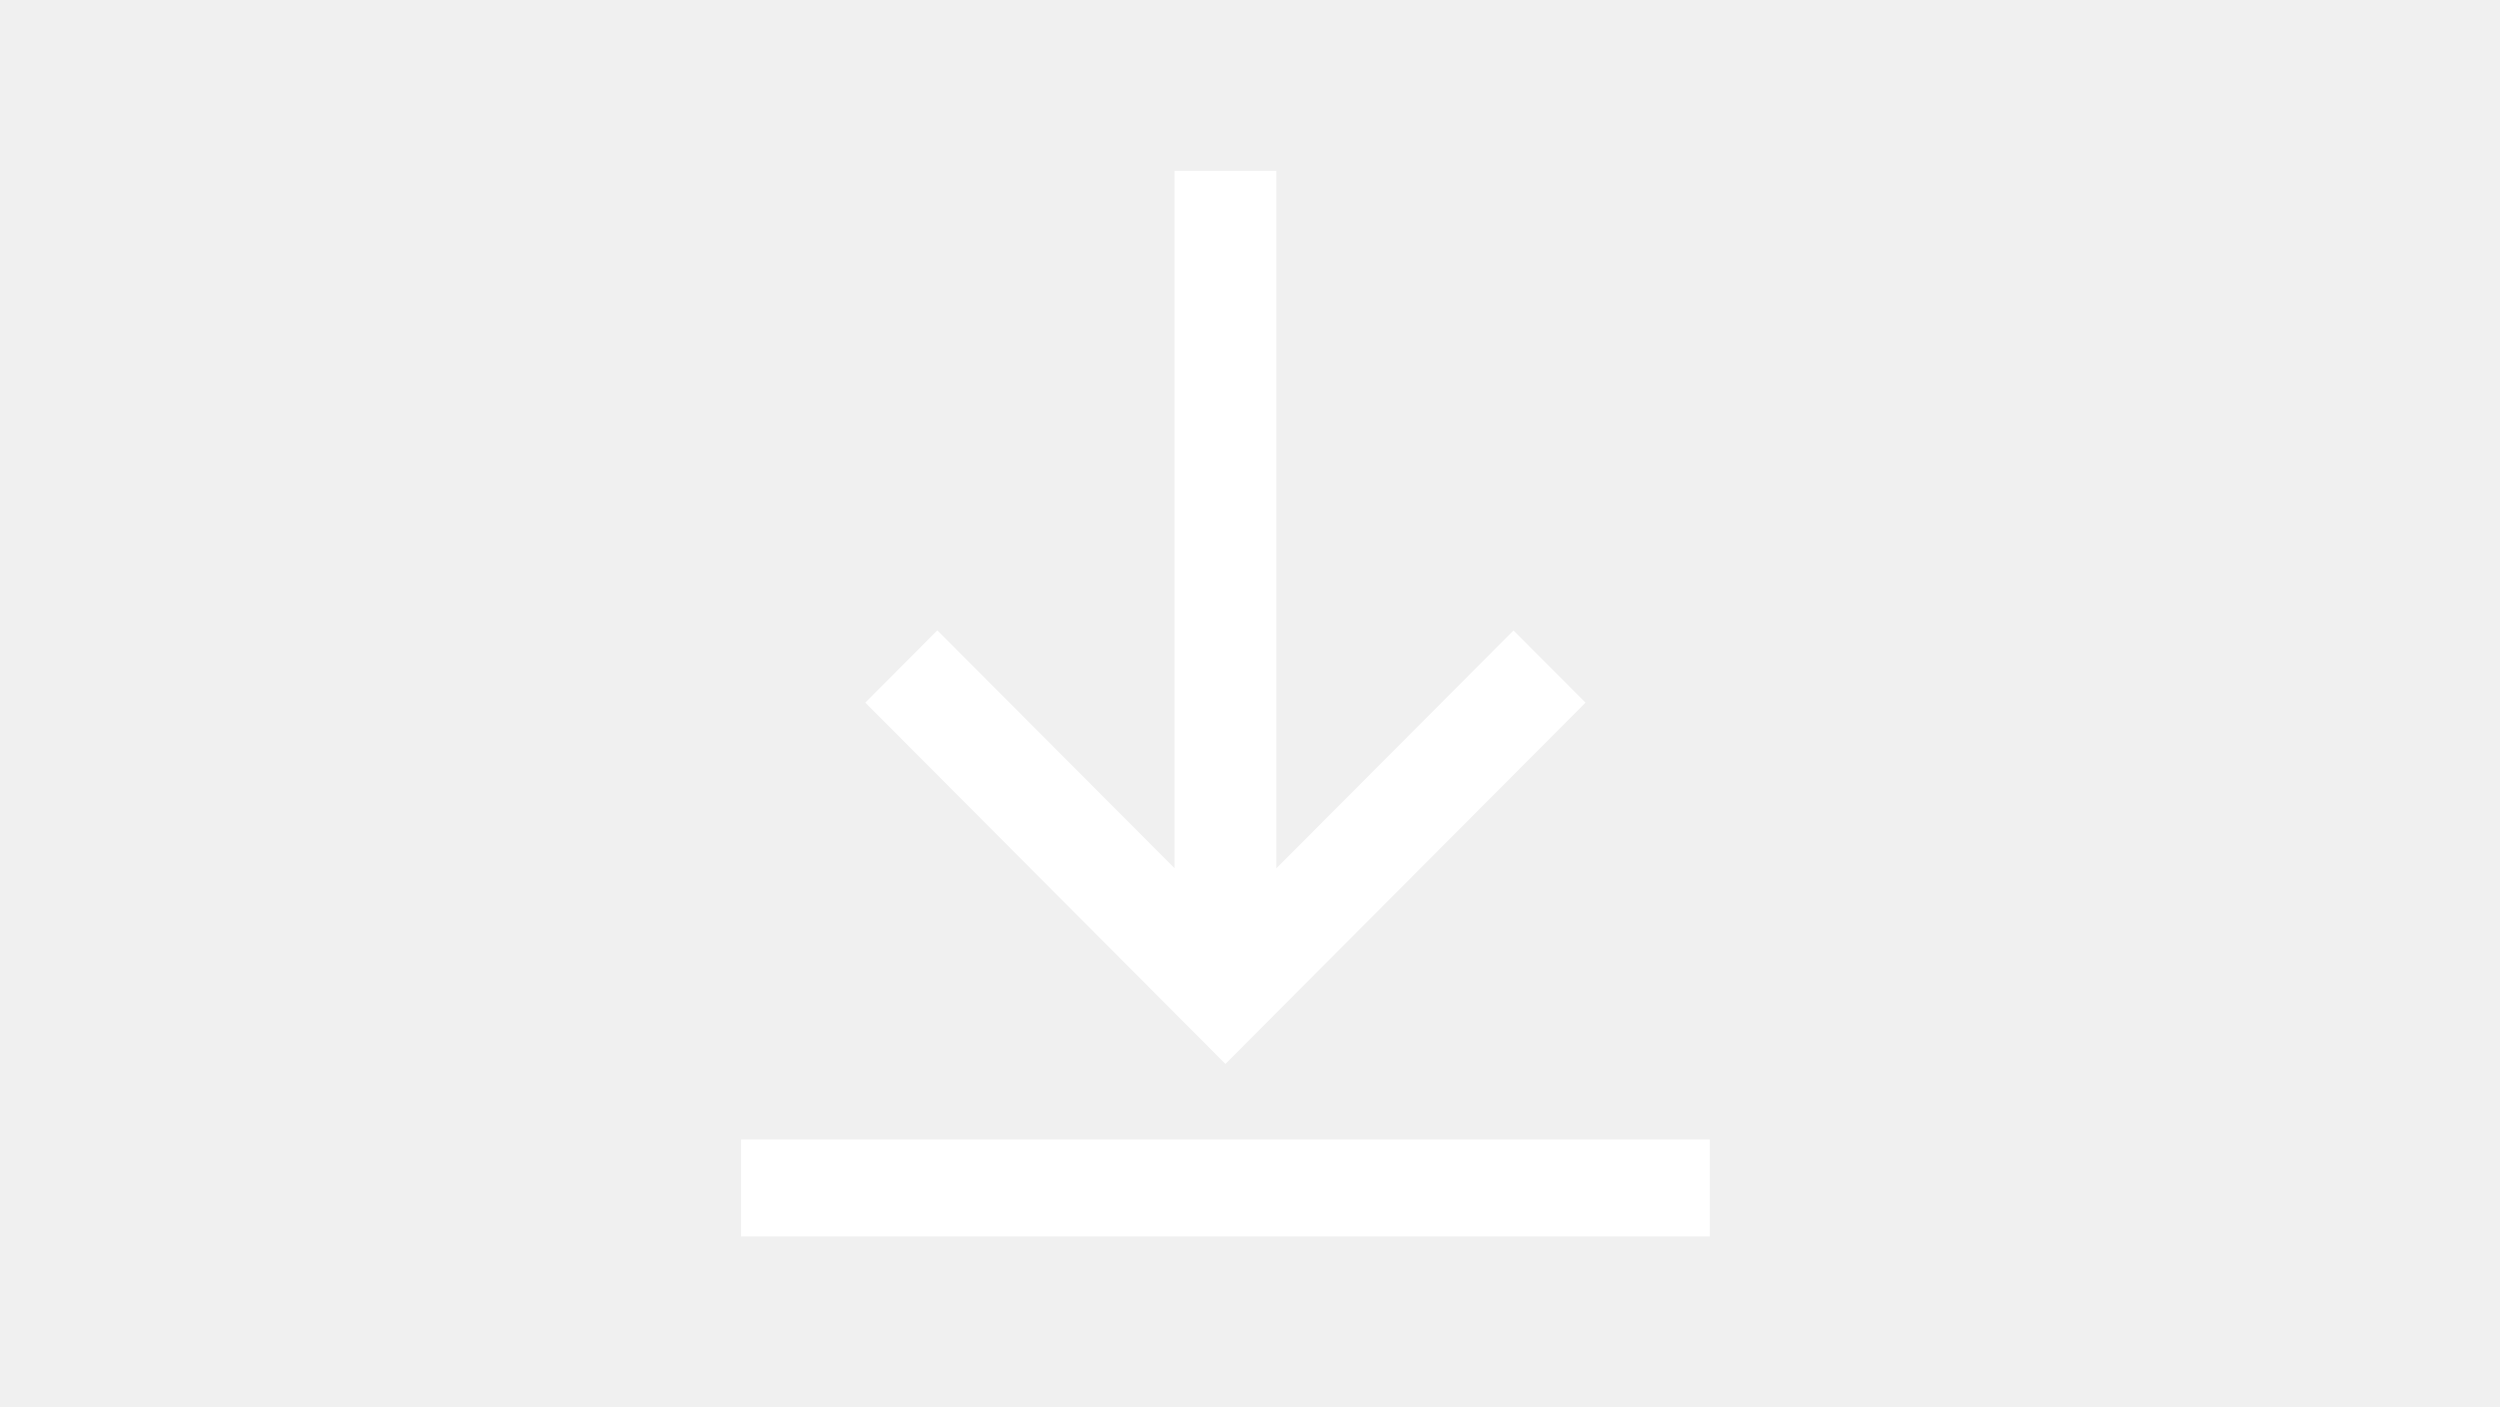
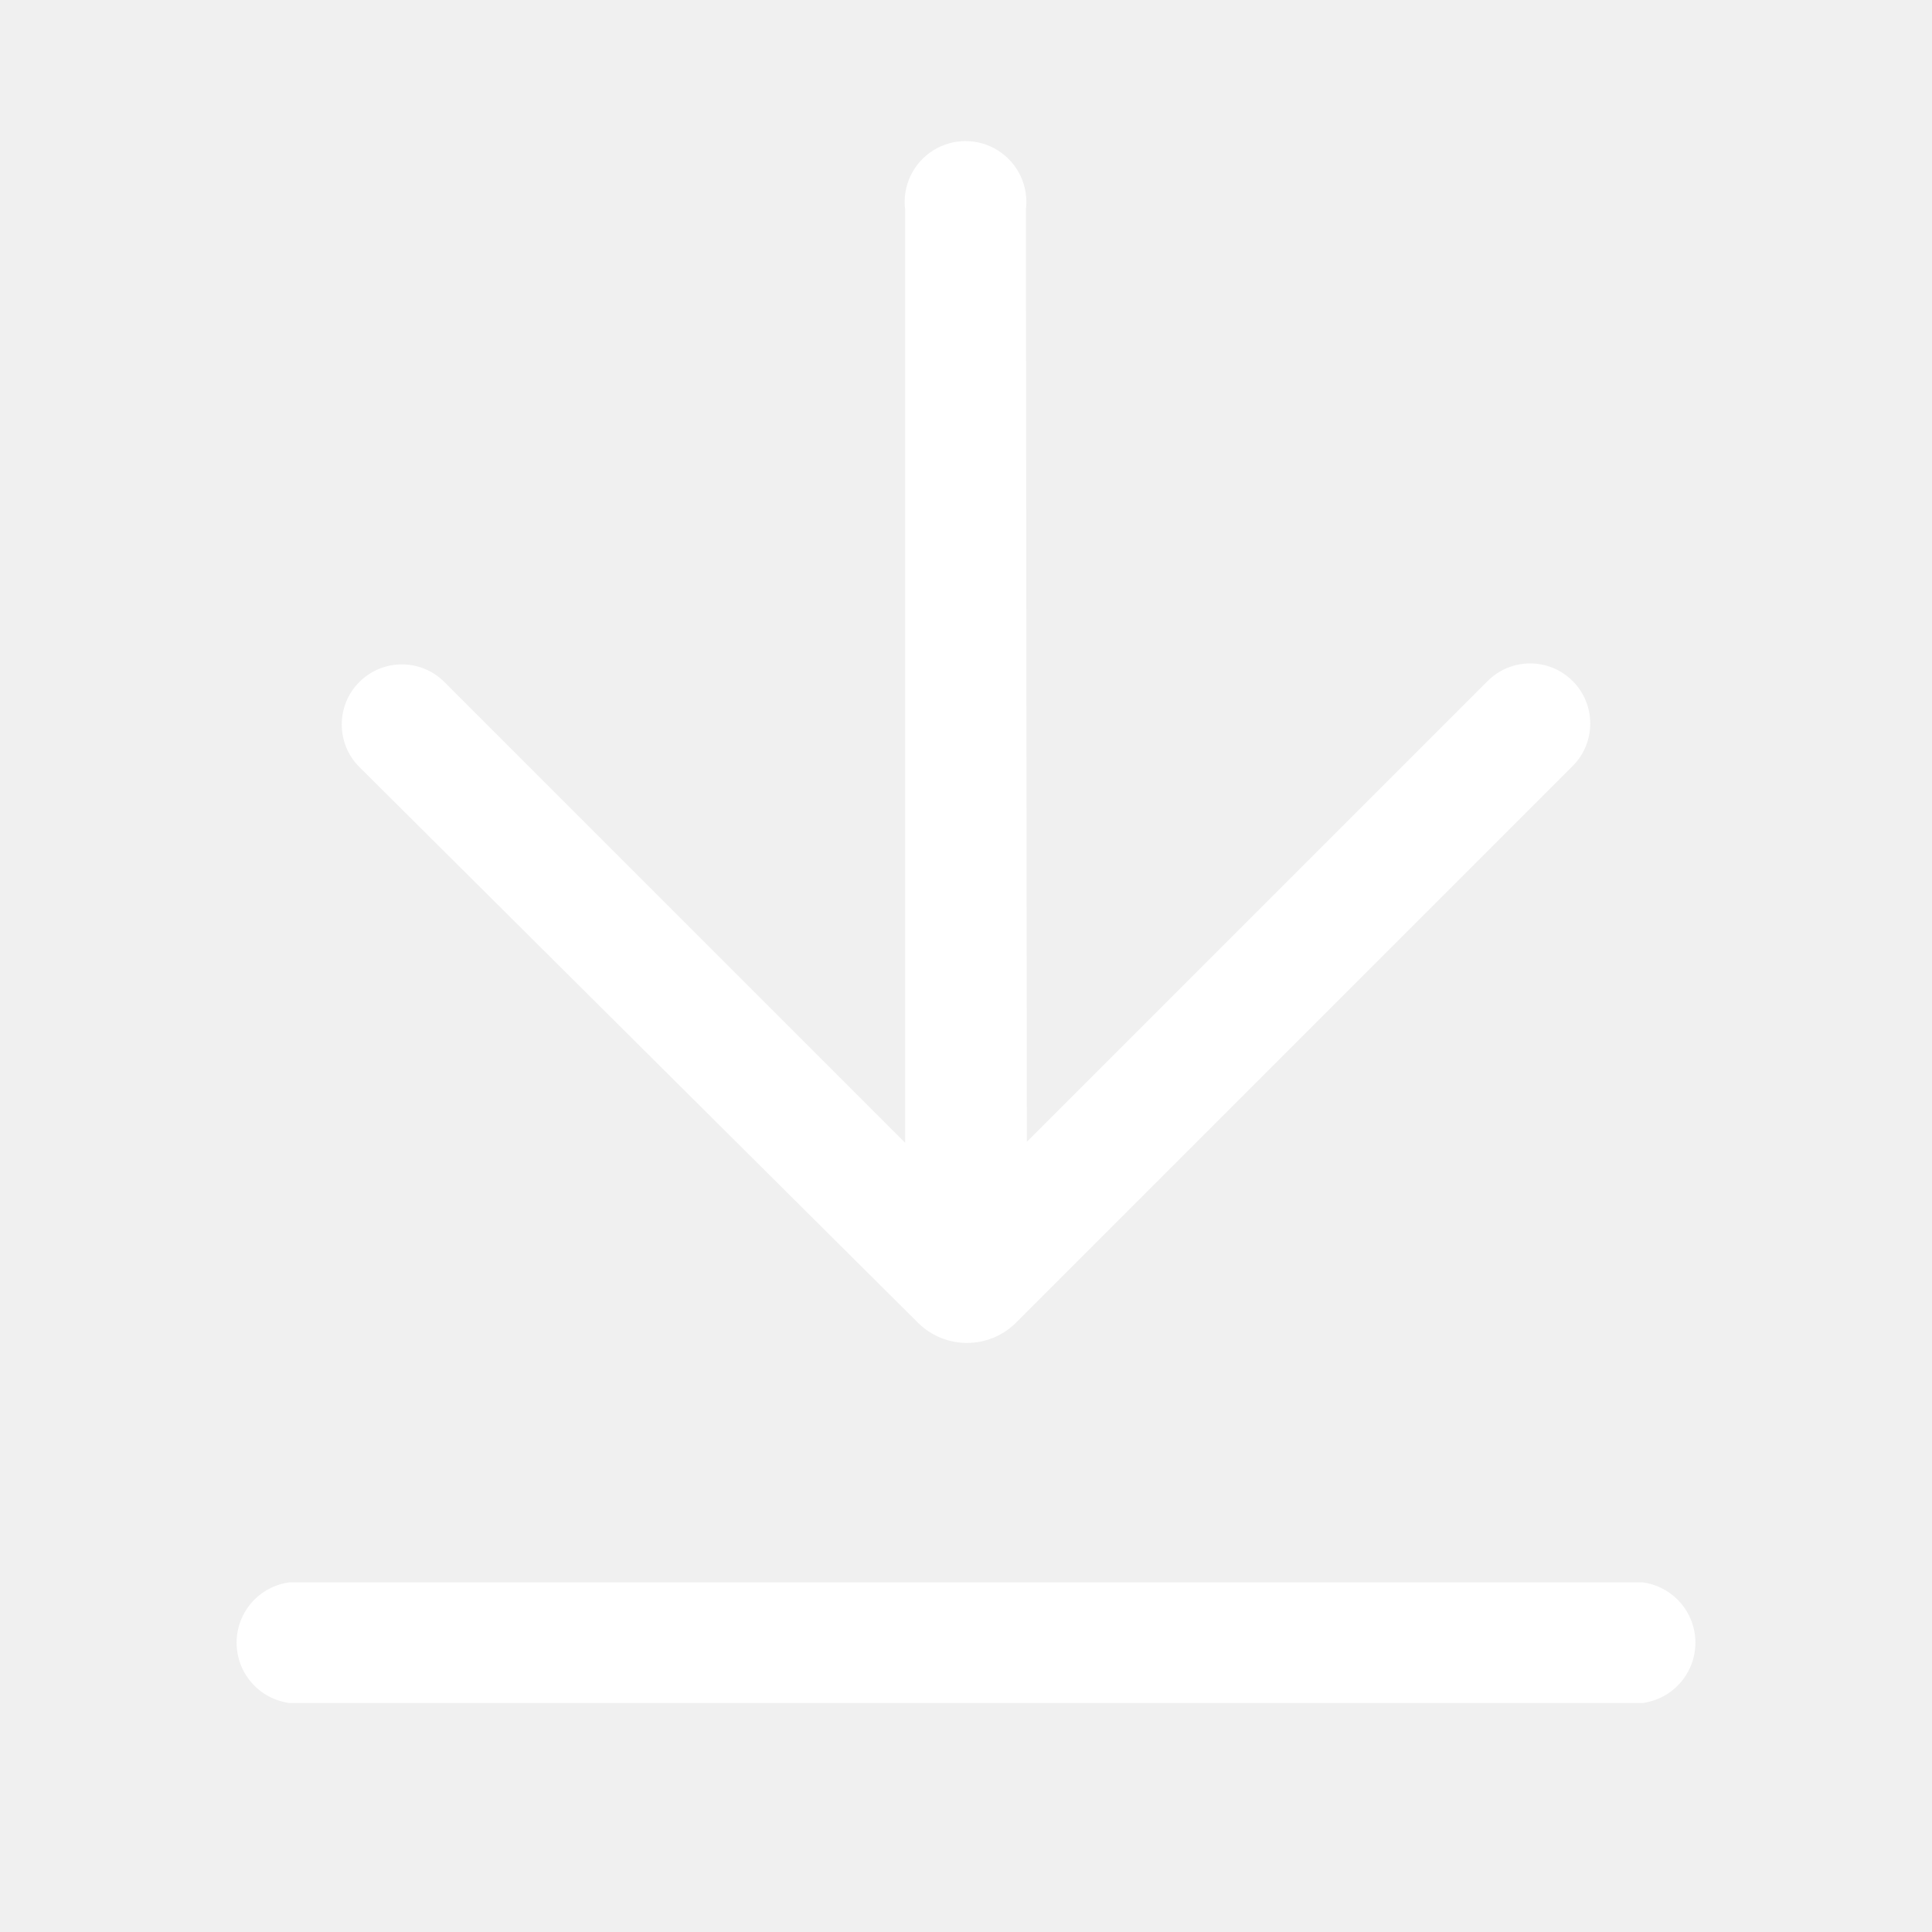
- <svg xmlns="http://www.w3.org/2000/svg" t="1773065610975" class="icon" viewBox="0 0 1820 1024" version="1.1" p-id="14587" width="455" height="256">
-   <path d="M1244.729 829.535v70.542H539.496v-70.542h705.233zM929.185 124.397v507.733l172.658-173.132 52.433 52.527-262.163 263.016-262.163-263.016 52.433-52.622 172.658 173.132V124.397H929.185z m0 0" p-id="14588" fill="#ffffff" />
+ <svg xmlns="http://www.w3.org/2000/svg" t="1765167178594" class="icon" viewBox="0 0 1024 1024" version="1.1" p-id="2504" width="200" height="200">
+   <path d="M544.256 605.184l244.224-244.224a31.744 31.744 0 0 1 45.056 45.056l-295.424 295.424a36.864 36.864 0 0 1-51.2 0L190.464 406.528a31.744 31.744 0 1 1 45.056-45.056l244.224 244.224V111.104a32.256 32.256 0 1 1 64 0zM153.6 902.656a32.256 32.256 0 0 1 0-64h716.8a32.256 32.256 0 0 1 0 64z" fill="#ffffff" p-id="2505" />
</svg>
